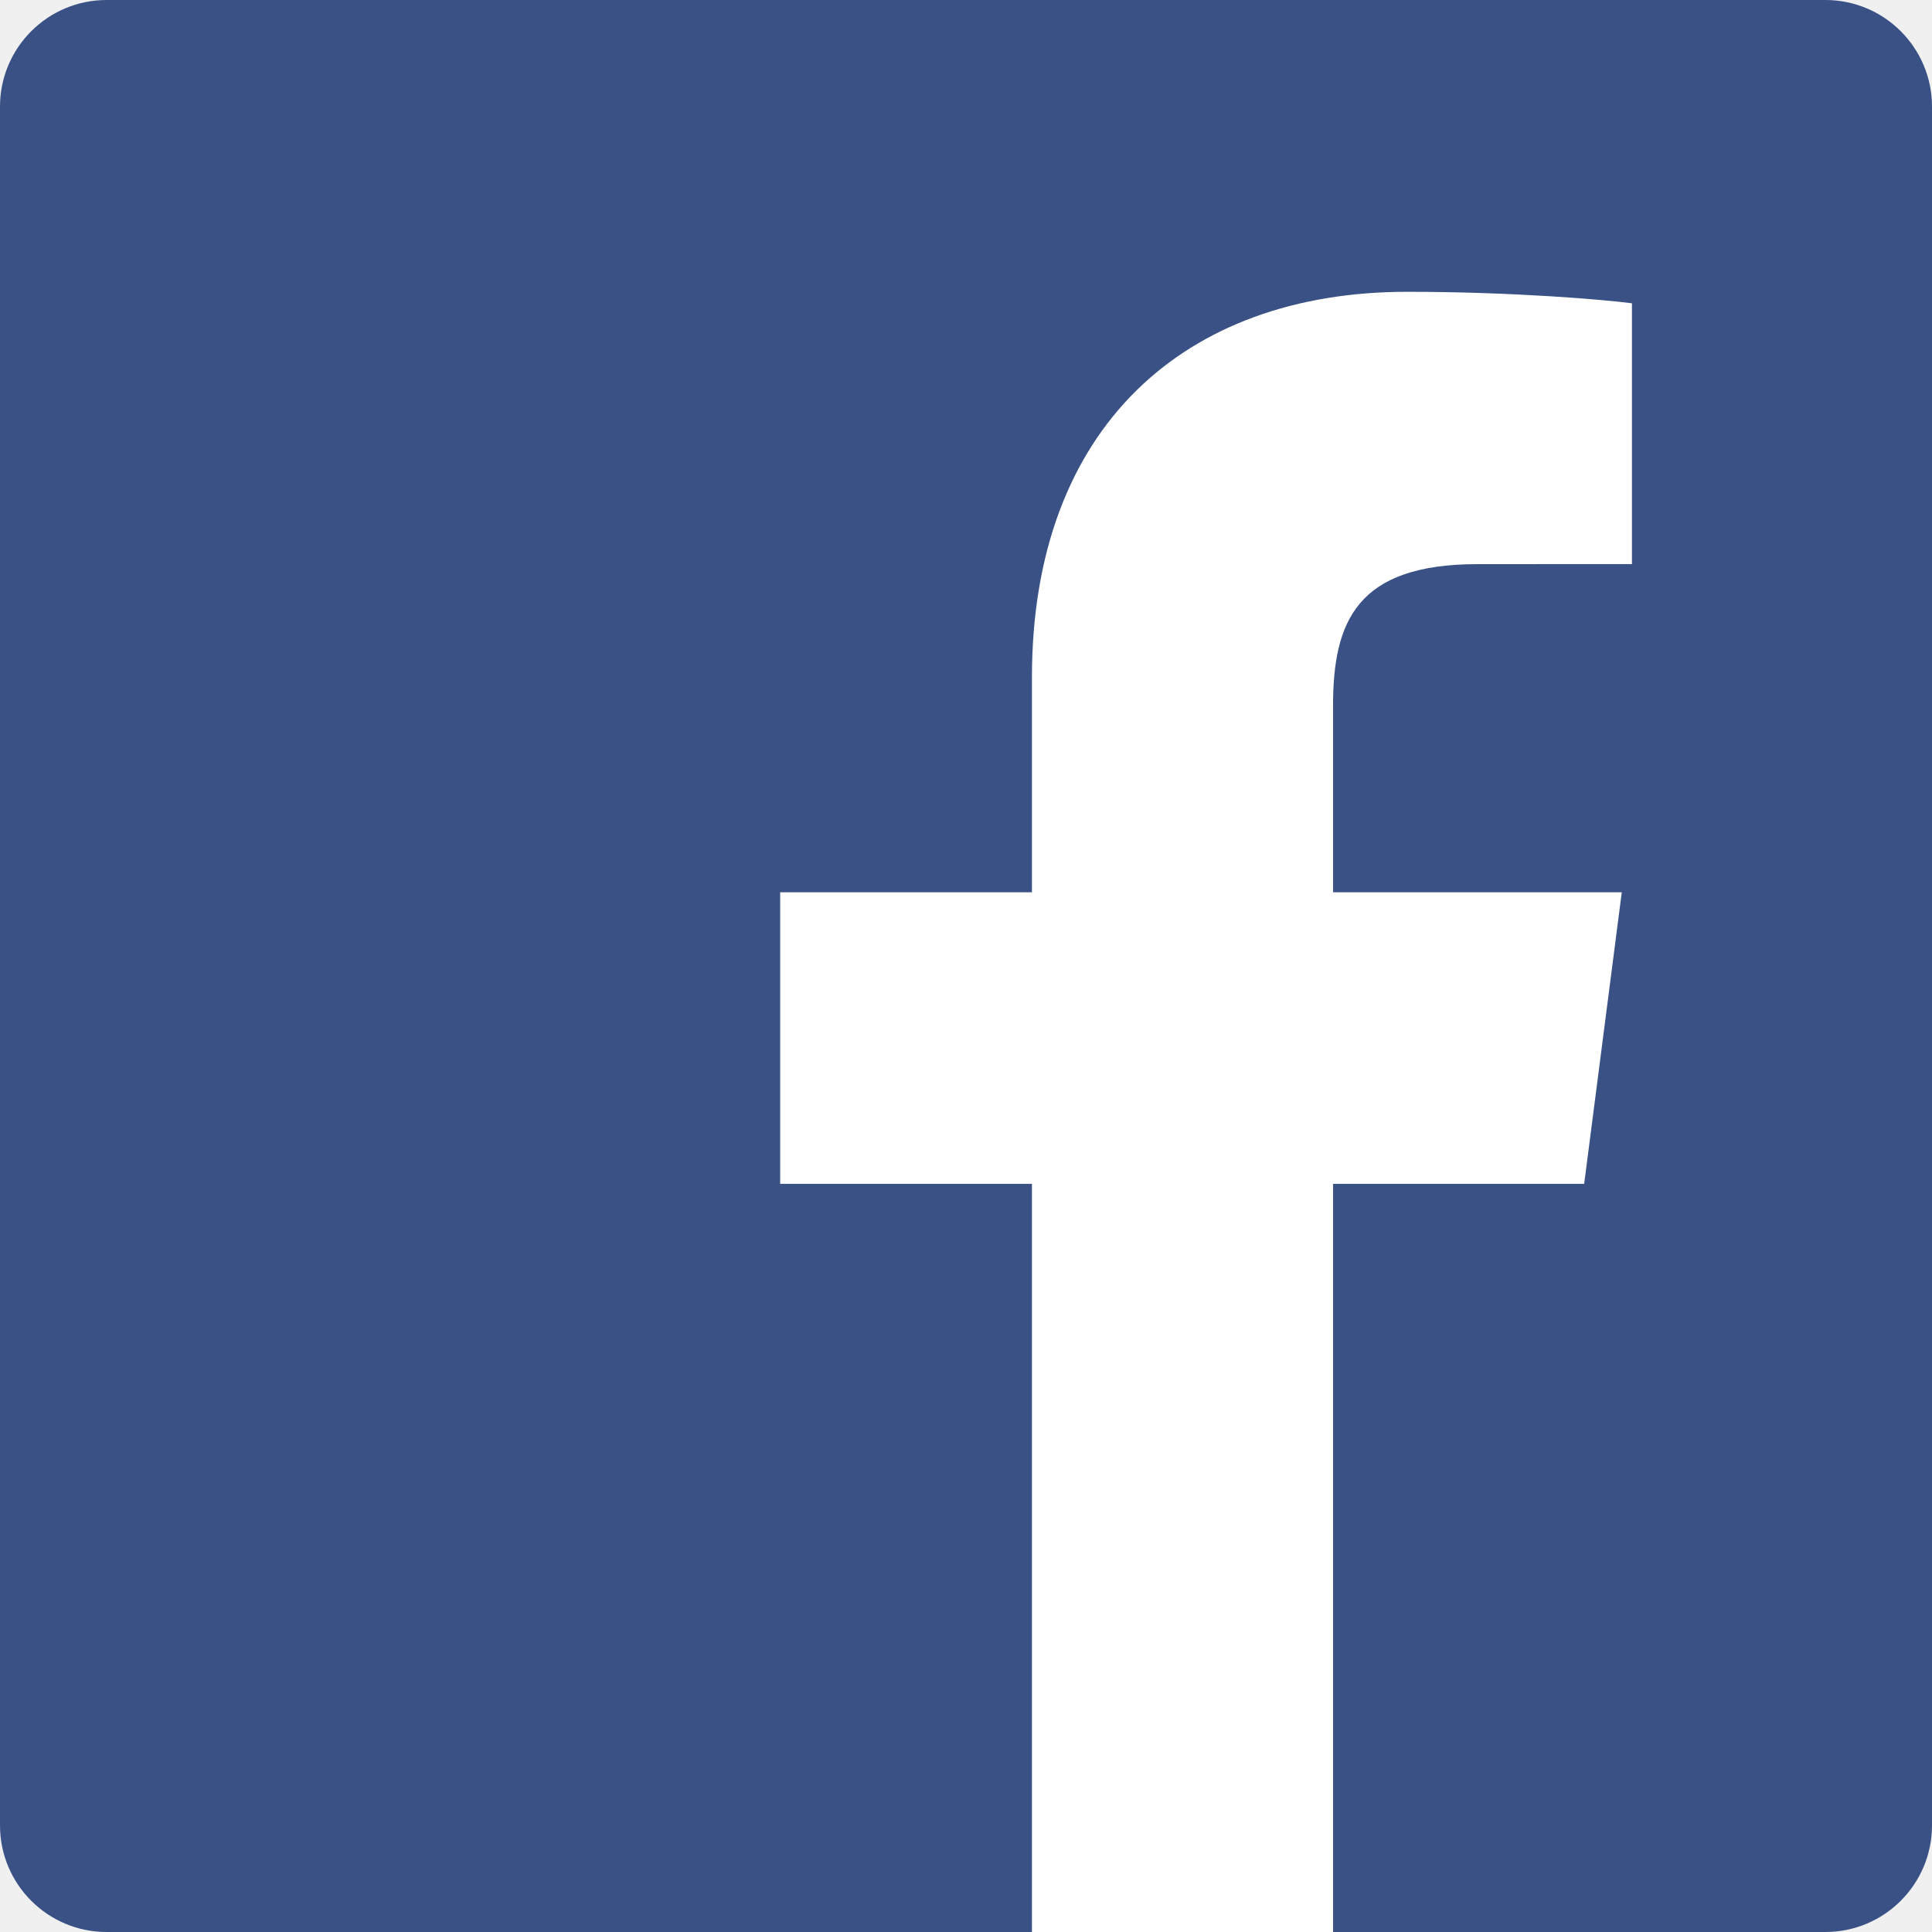
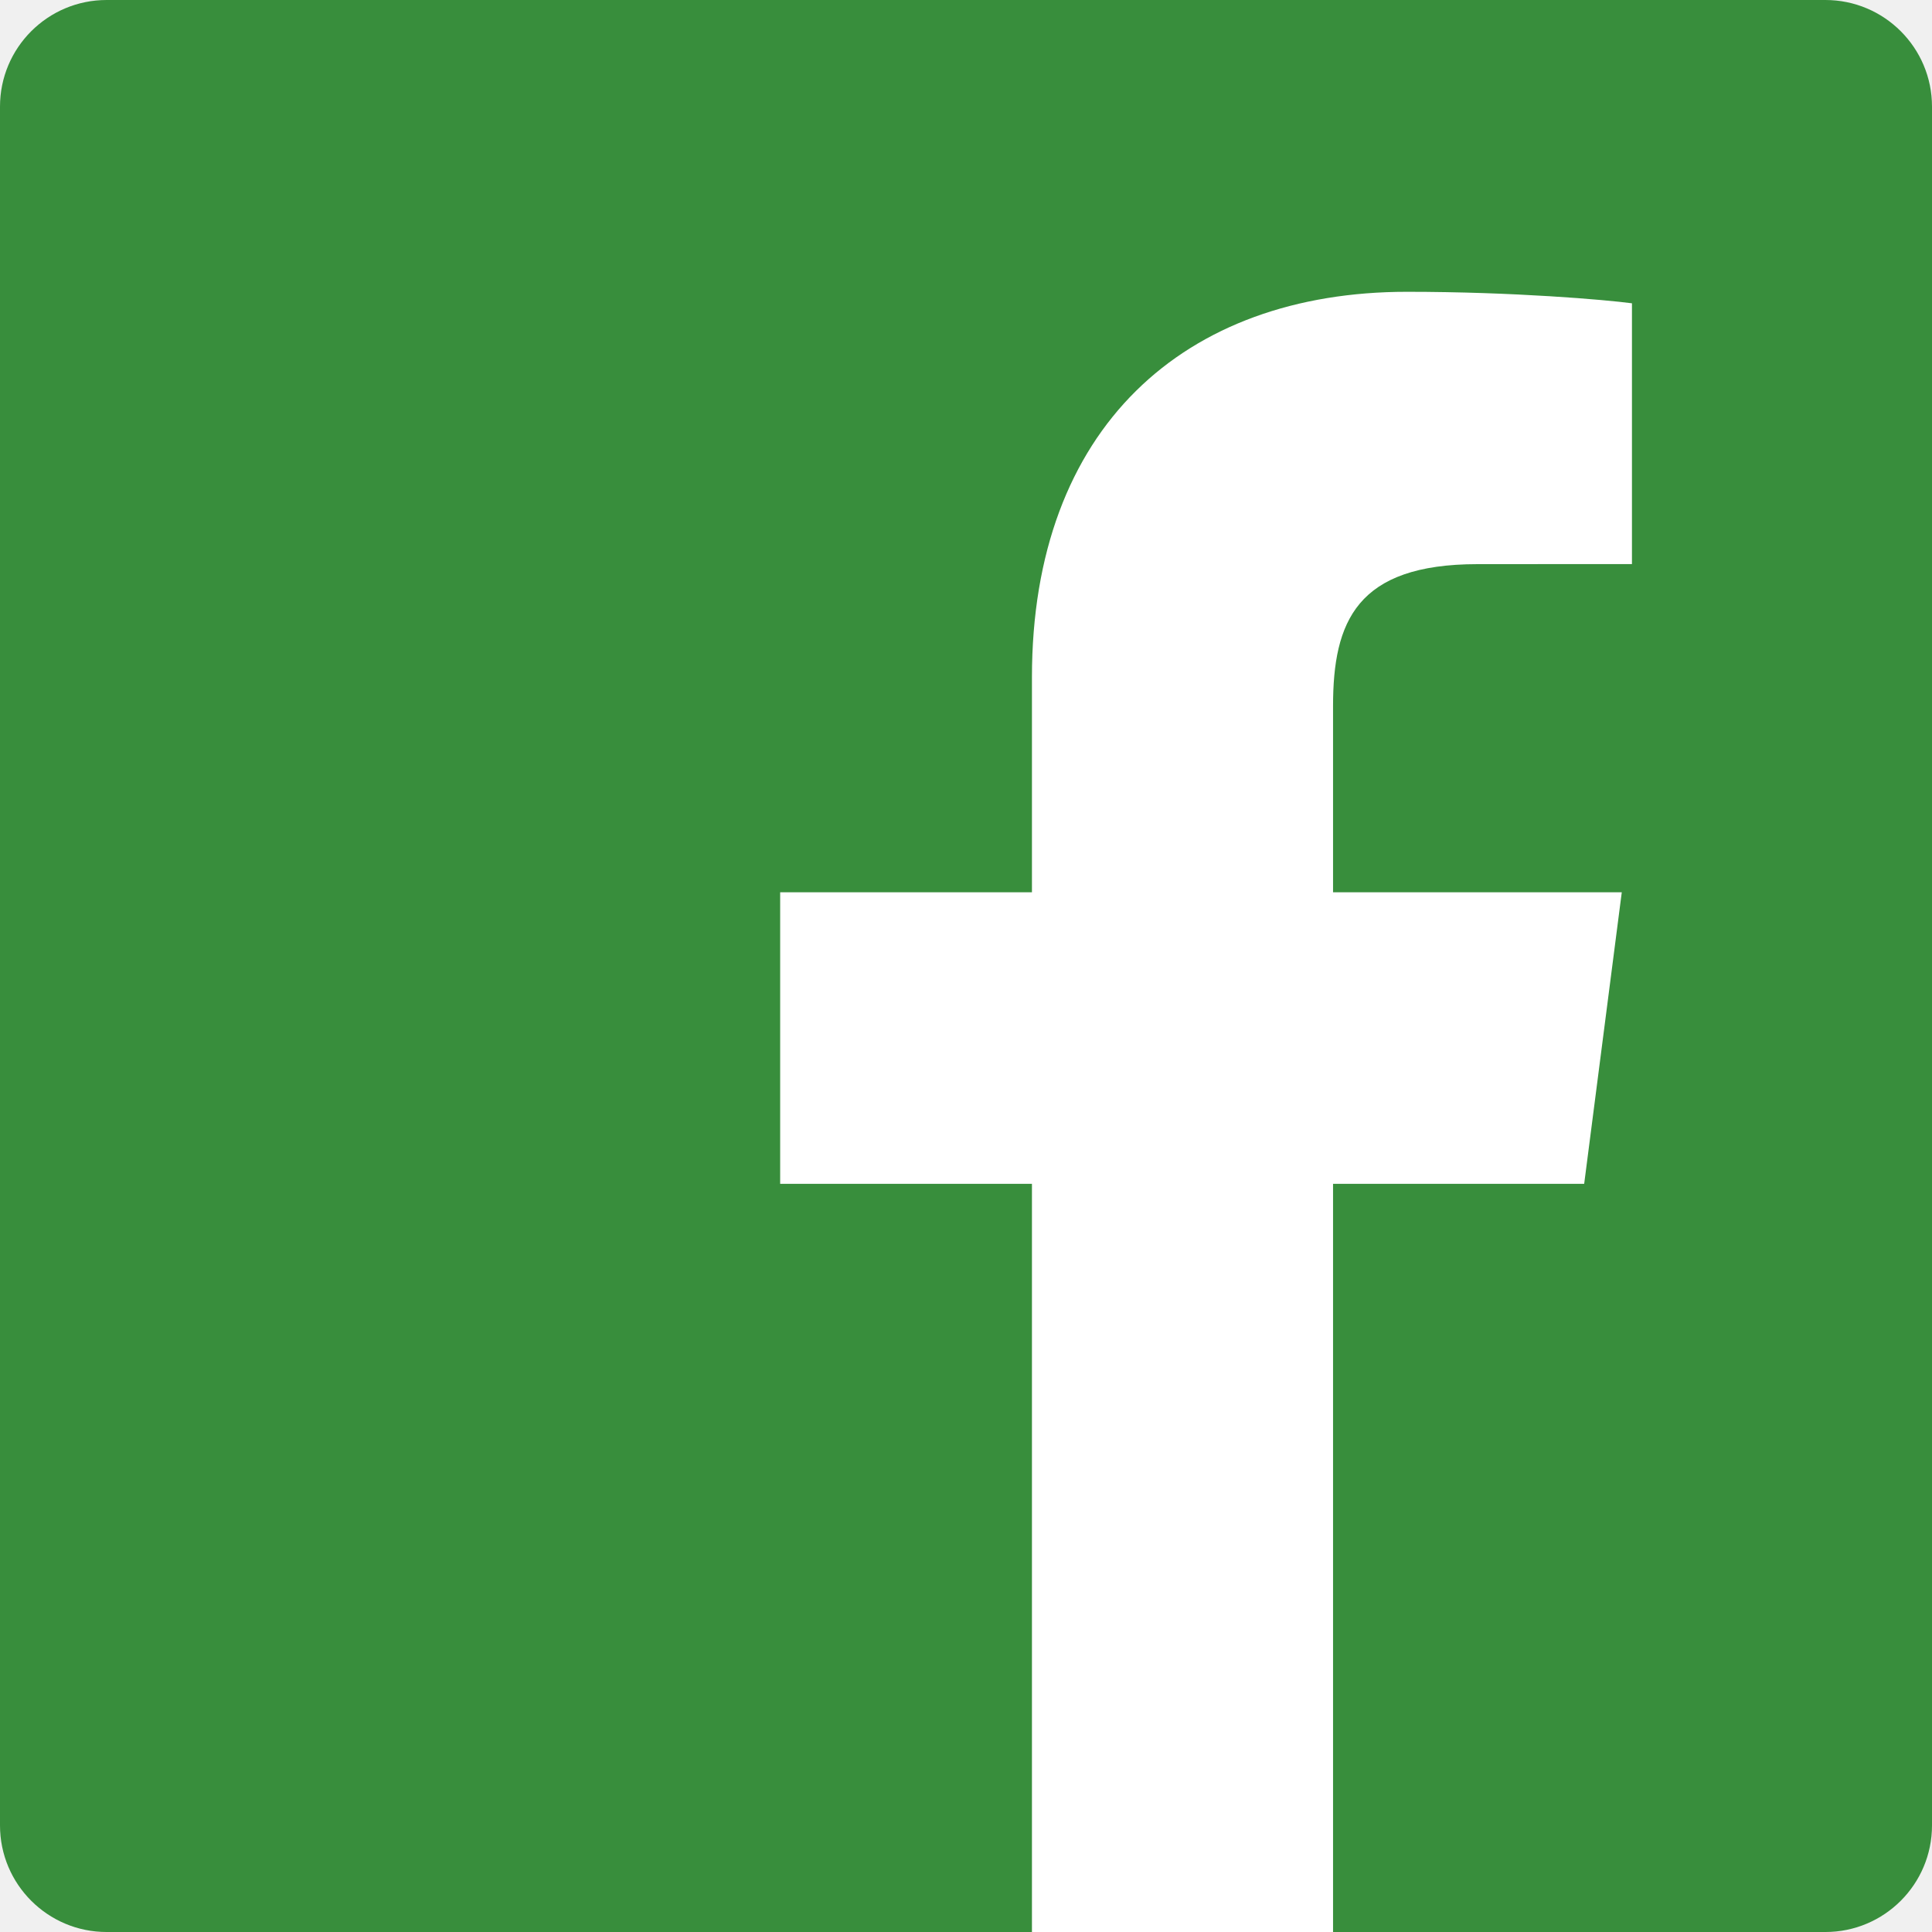
<svg xmlns="http://www.w3.org/2000/svg" width="256px" height="256px" viewBox="0 0 256 256" version="1.1" preserveAspectRatio="xMidYMid">
  <g>
-     <path d="M241.871,256.001 C249.673,256.001 256,249.675 256,241.872 L256,14.129 C256,6.325 249.673,0 241.871,0 L14.129,0 C6.324,0 0,6.325 0,14.129 L0,241.872 C0,249.675 6.324,256.001 14.129,256.001 L241.871,256.001" fill="#395185" />
+     <path d="M241.871,256.001 C249.673,256.001 256,249.675 256,241.872 L256,14.129 C256,6.325 249.673,0 241.871,0 L14.129,0 C6.324,0 0,6.325 0,14.129 L0,241.872 C0,249.675 6.324,256.001 14.129,256.001 L241.871,256.001" fill="#388E3C" />
    <path d="M176.635,256.001 L176.635,156.864 L209.912,156.864 L214.894,118.229 L176.635,118.229 L176.635,93.561 C176.635,82.375 179.742,74.752 195.783,74.752 L216.242,74.743 L216.242,40.188 C212.702,39.717 200.558,38.665 186.43,38.665 C156.932,38.665 136.738,56.67 136.738,89.736 L136.738,118.229 L103.376,118.229 L103.376,156.864 L136.738,156.864 L136.738,256.001 L176.635,256.001" fill="#FFFFFF" />
  </g>
</svg>
